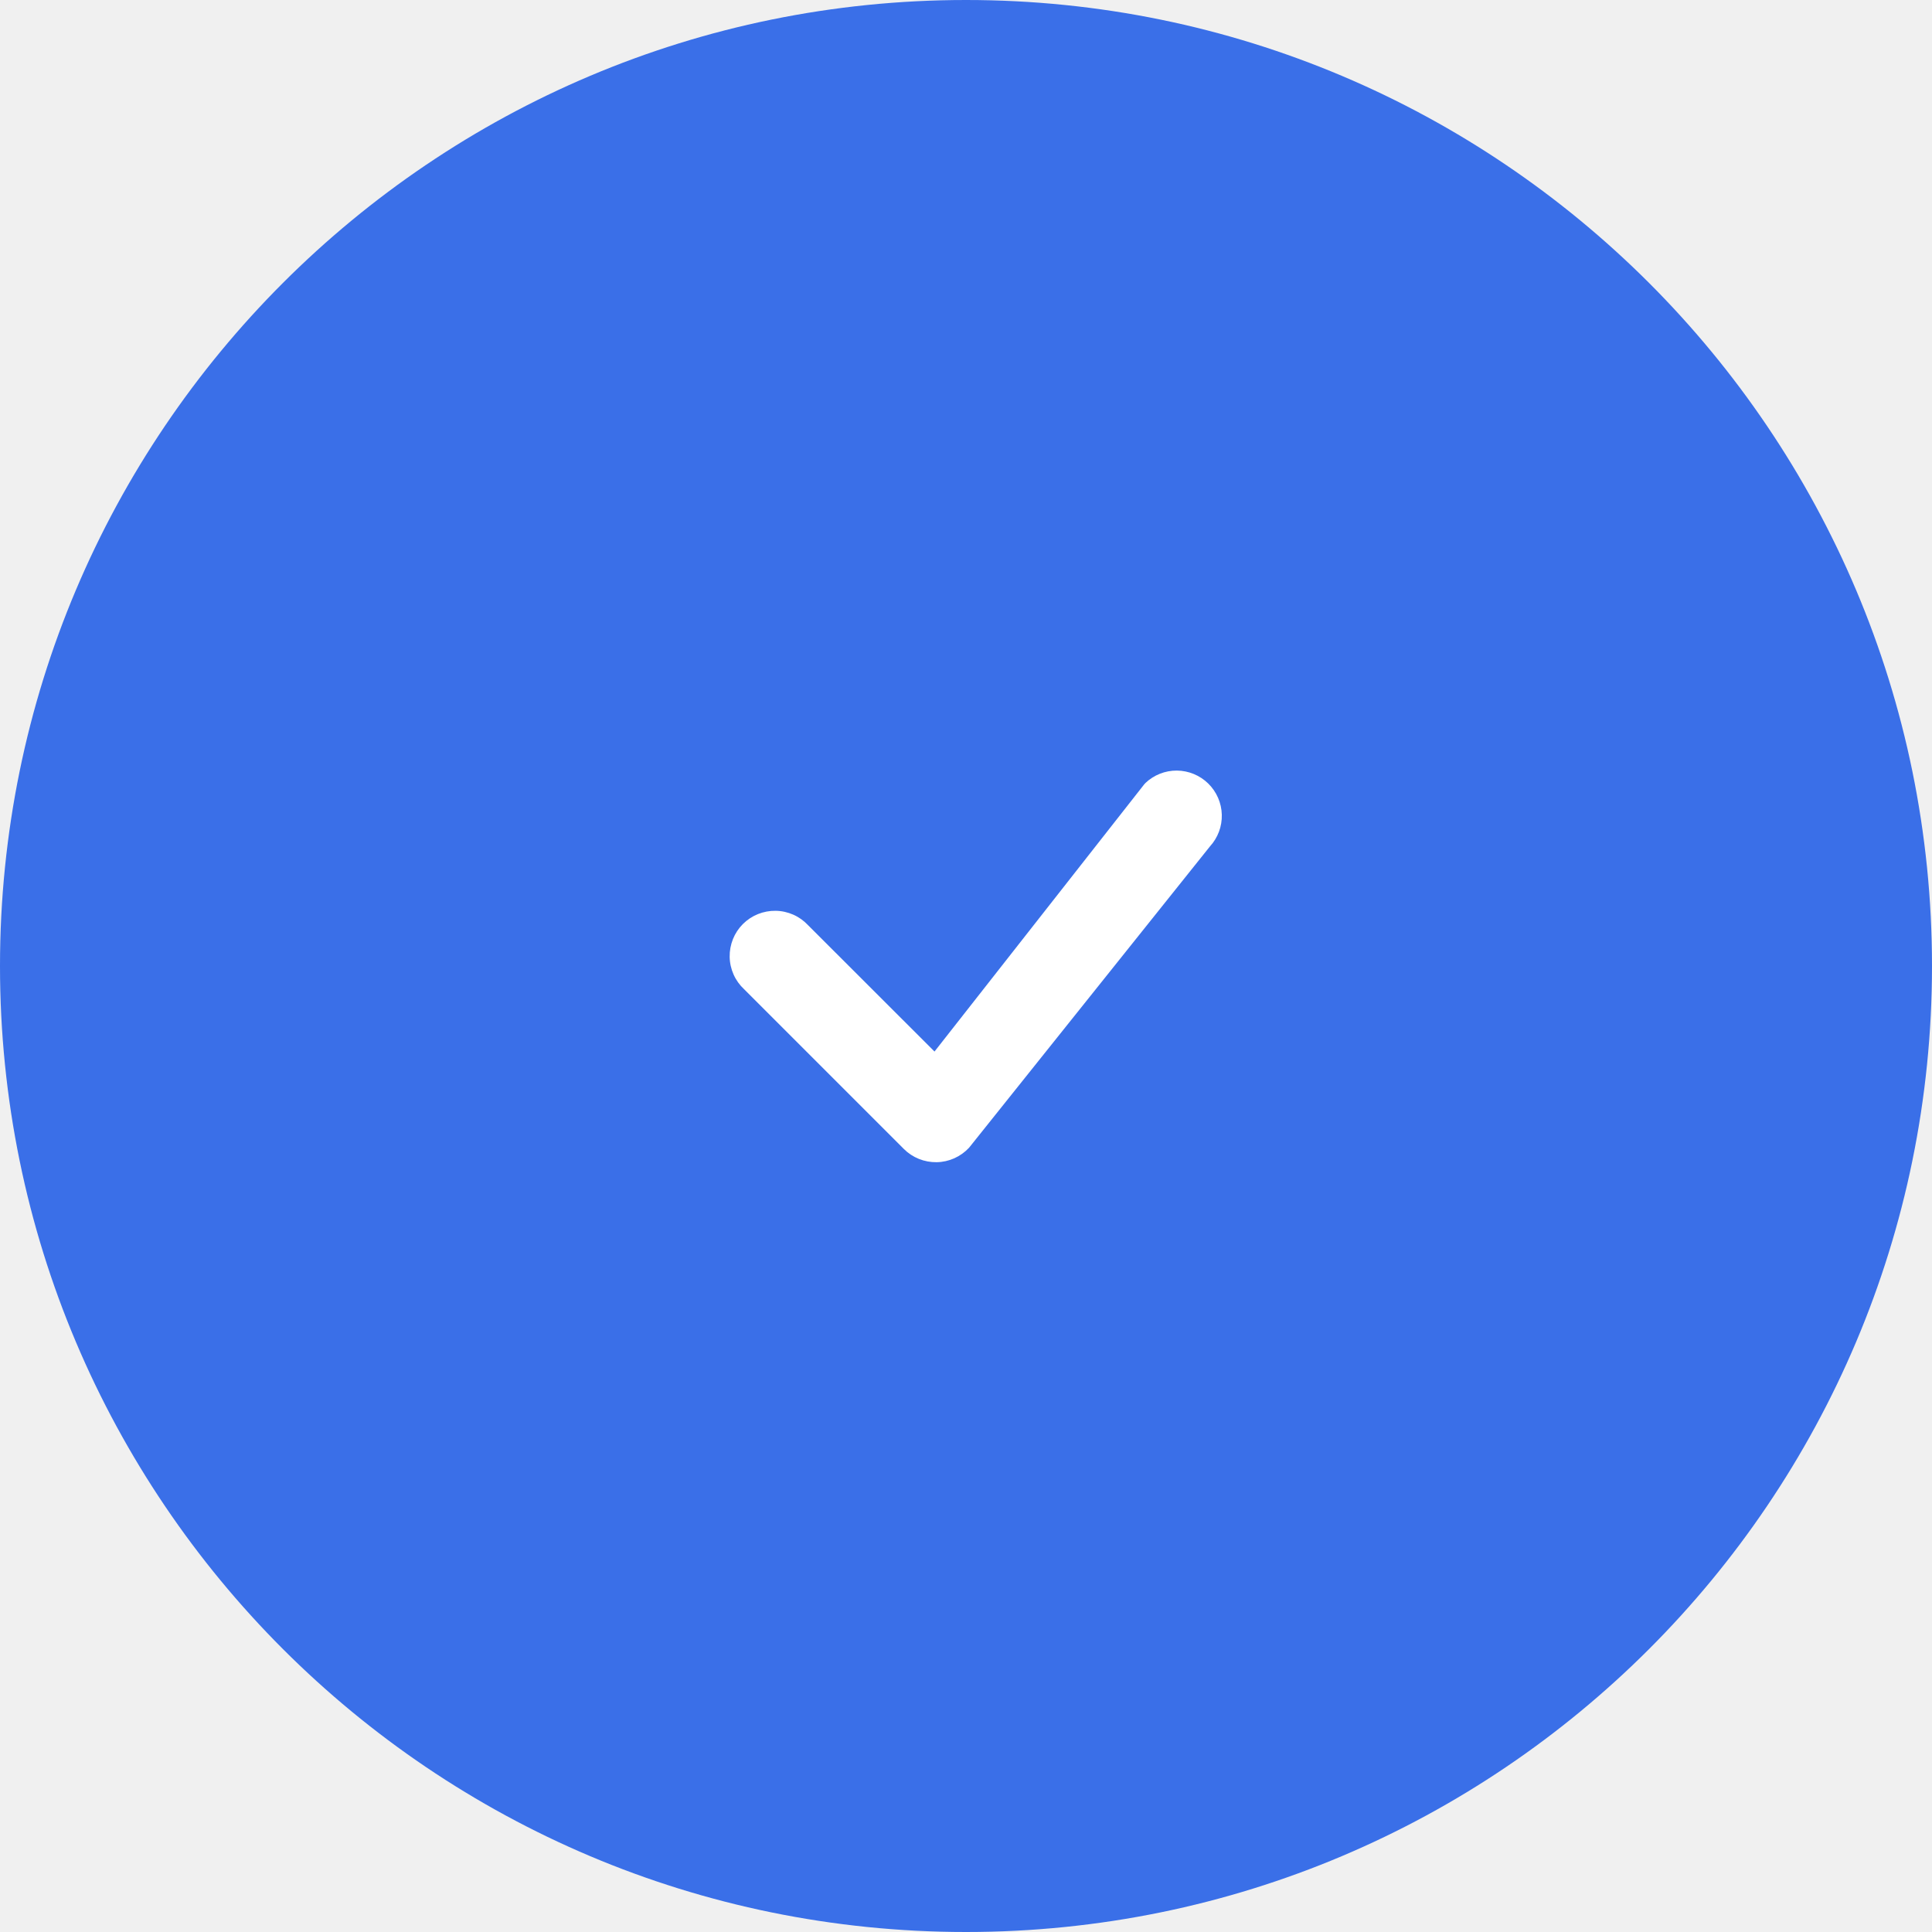
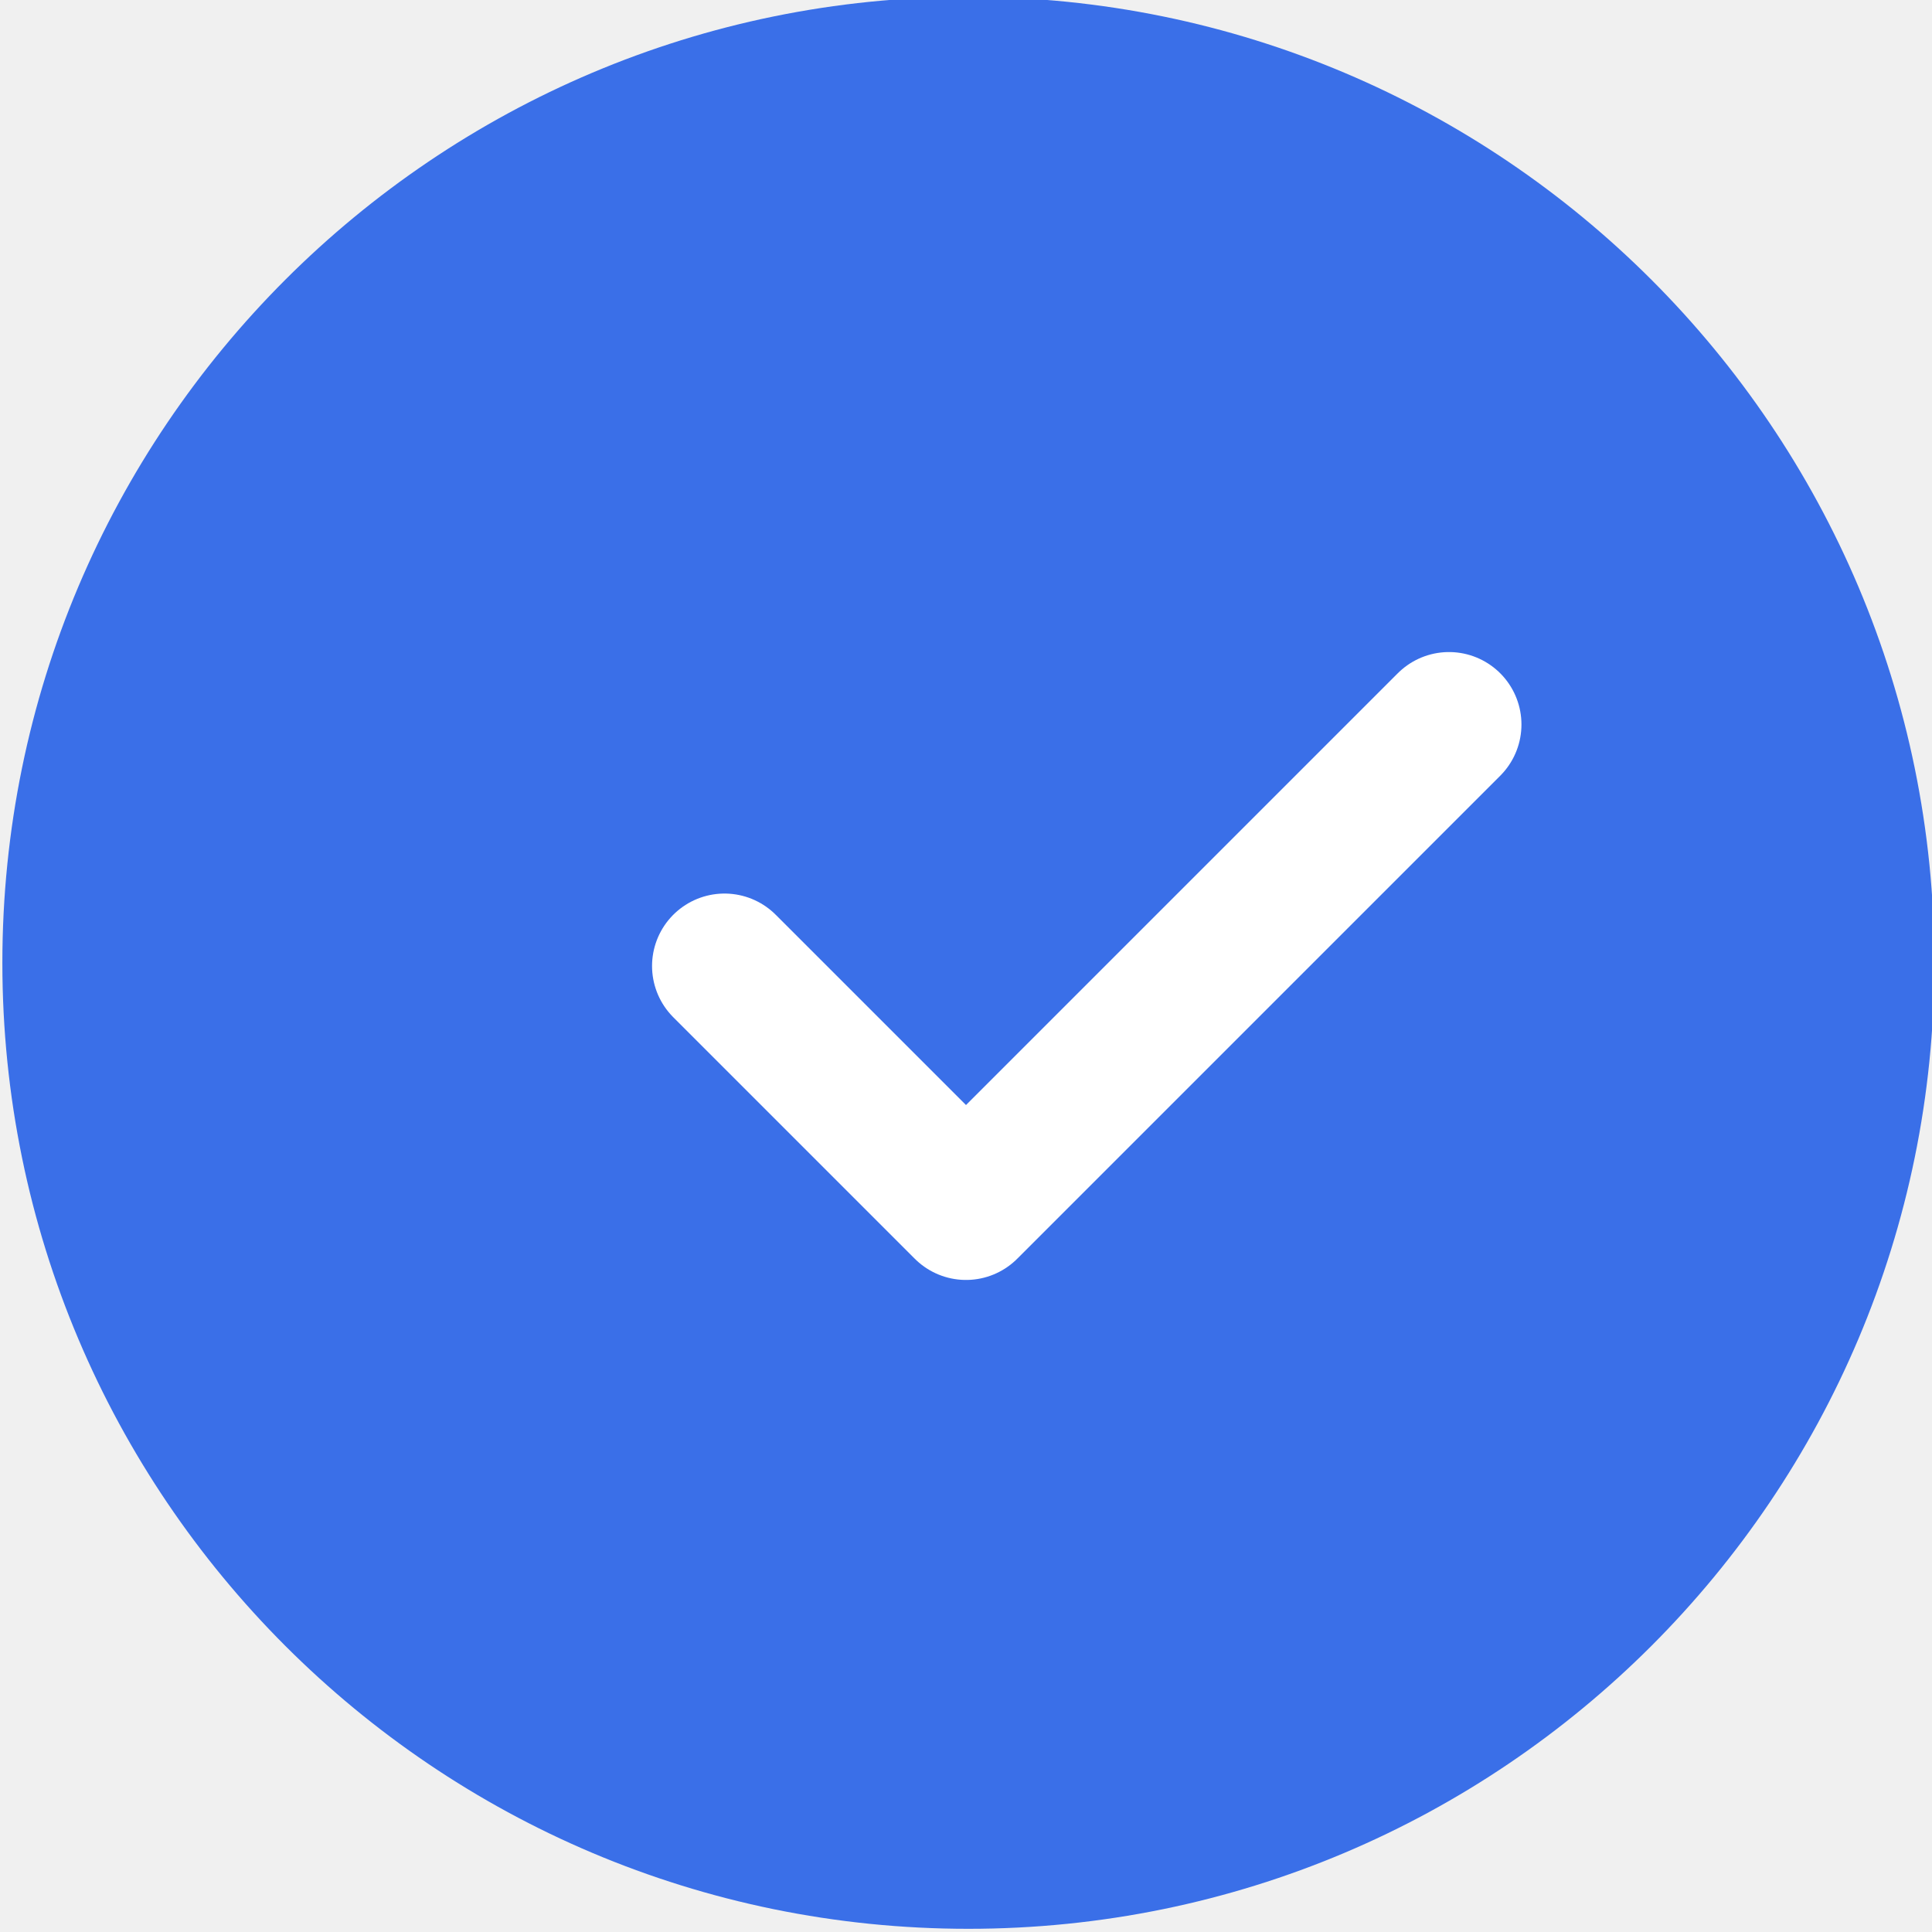
- <svg xmlns="http://www.w3.org/2000/svg" width="40" height="40" viewBox="0 0 40 40" fill="none">
-   <circle cx="50%" cy="50%" r="50%" fill="#3A6FE8" />
-   <path d="M23.713 16.213C23.889 16.045 24.123 15.952 24.366 15.954C24.609 15.956 24.842 16.052 25.016 16.223C25.189 16.393 25.29 16.624 25.296 16.867C25.303 17.11 25.214 17.346 25.05 17.525L20.063 23.763C19.977 23.855 19.873 23.929 19.758 23.981C19.643 24.032 19.519 24.06 19.393 24.062C19.267 24.064 19.142 24.041 19.025 23.994C18.908 23.947 18.802 23.877 18.713 23.788L15.405 20.48C15.313 20.394 15.239 20.291 15.188 20.176C15.137 20.061 15.109 19.937 15.107 19.811C15.105 19.685 15.128 19.56 15.175 19.443C15.222 19.326 15.292 19.22 15.381 19.131C15.47 19.042 15.576 18.972 15.693 18.925C15.81 18.878 15.935 18.855 16.061 18.857C16.187 18.859 16.311 18.887 16.426 18.938C16.541 18.989 16.644 19.063 16.73 19.155L19.348 21.771L23.689 16.24C23.697 16.23 23.705 16.221 23.714 16.213H23.713Z" fill="white" />
+ <svg xmlns="http://www.w3.org/2000/svg" viewBox="0 0 40 10.58" height="40" width="40">
+   <g transform="translate(0 -286.417)">
+     <circle r="20" cy="291.641" cx="20.049" style="opacity:1;vector-effect:none;fill:#3a6fe8;fill-opacity:.995;fill-rule:evenodd;stroke-width:3.086;stroke-linecap:butt;stroke-linejoin:miter;stroke-miterlimit:4;stroke-dasharray:none;stroke-dashoffset:0;stroke-opacity:1" />
+     <path d="m15 290.707 4 6 8-10" style="fill:none;stroke:#fff;stroke-width:1.002;stroke-linecap:butt;stroke-linejoin:miter;stroke-opacity:0;stroke-miterlimit:4;stroke-dasharray:none" />
+     <path d="m15 291.707 5 5 10-10v0" style="fill:none;stroke:#fff;stroke-width:3;stroke-linecap:round;stroke-linejoin:round;stroke-opacity:1;stroke-miterlimit:4;stroke-dasharray:none" />
+   </g>
</svg>
